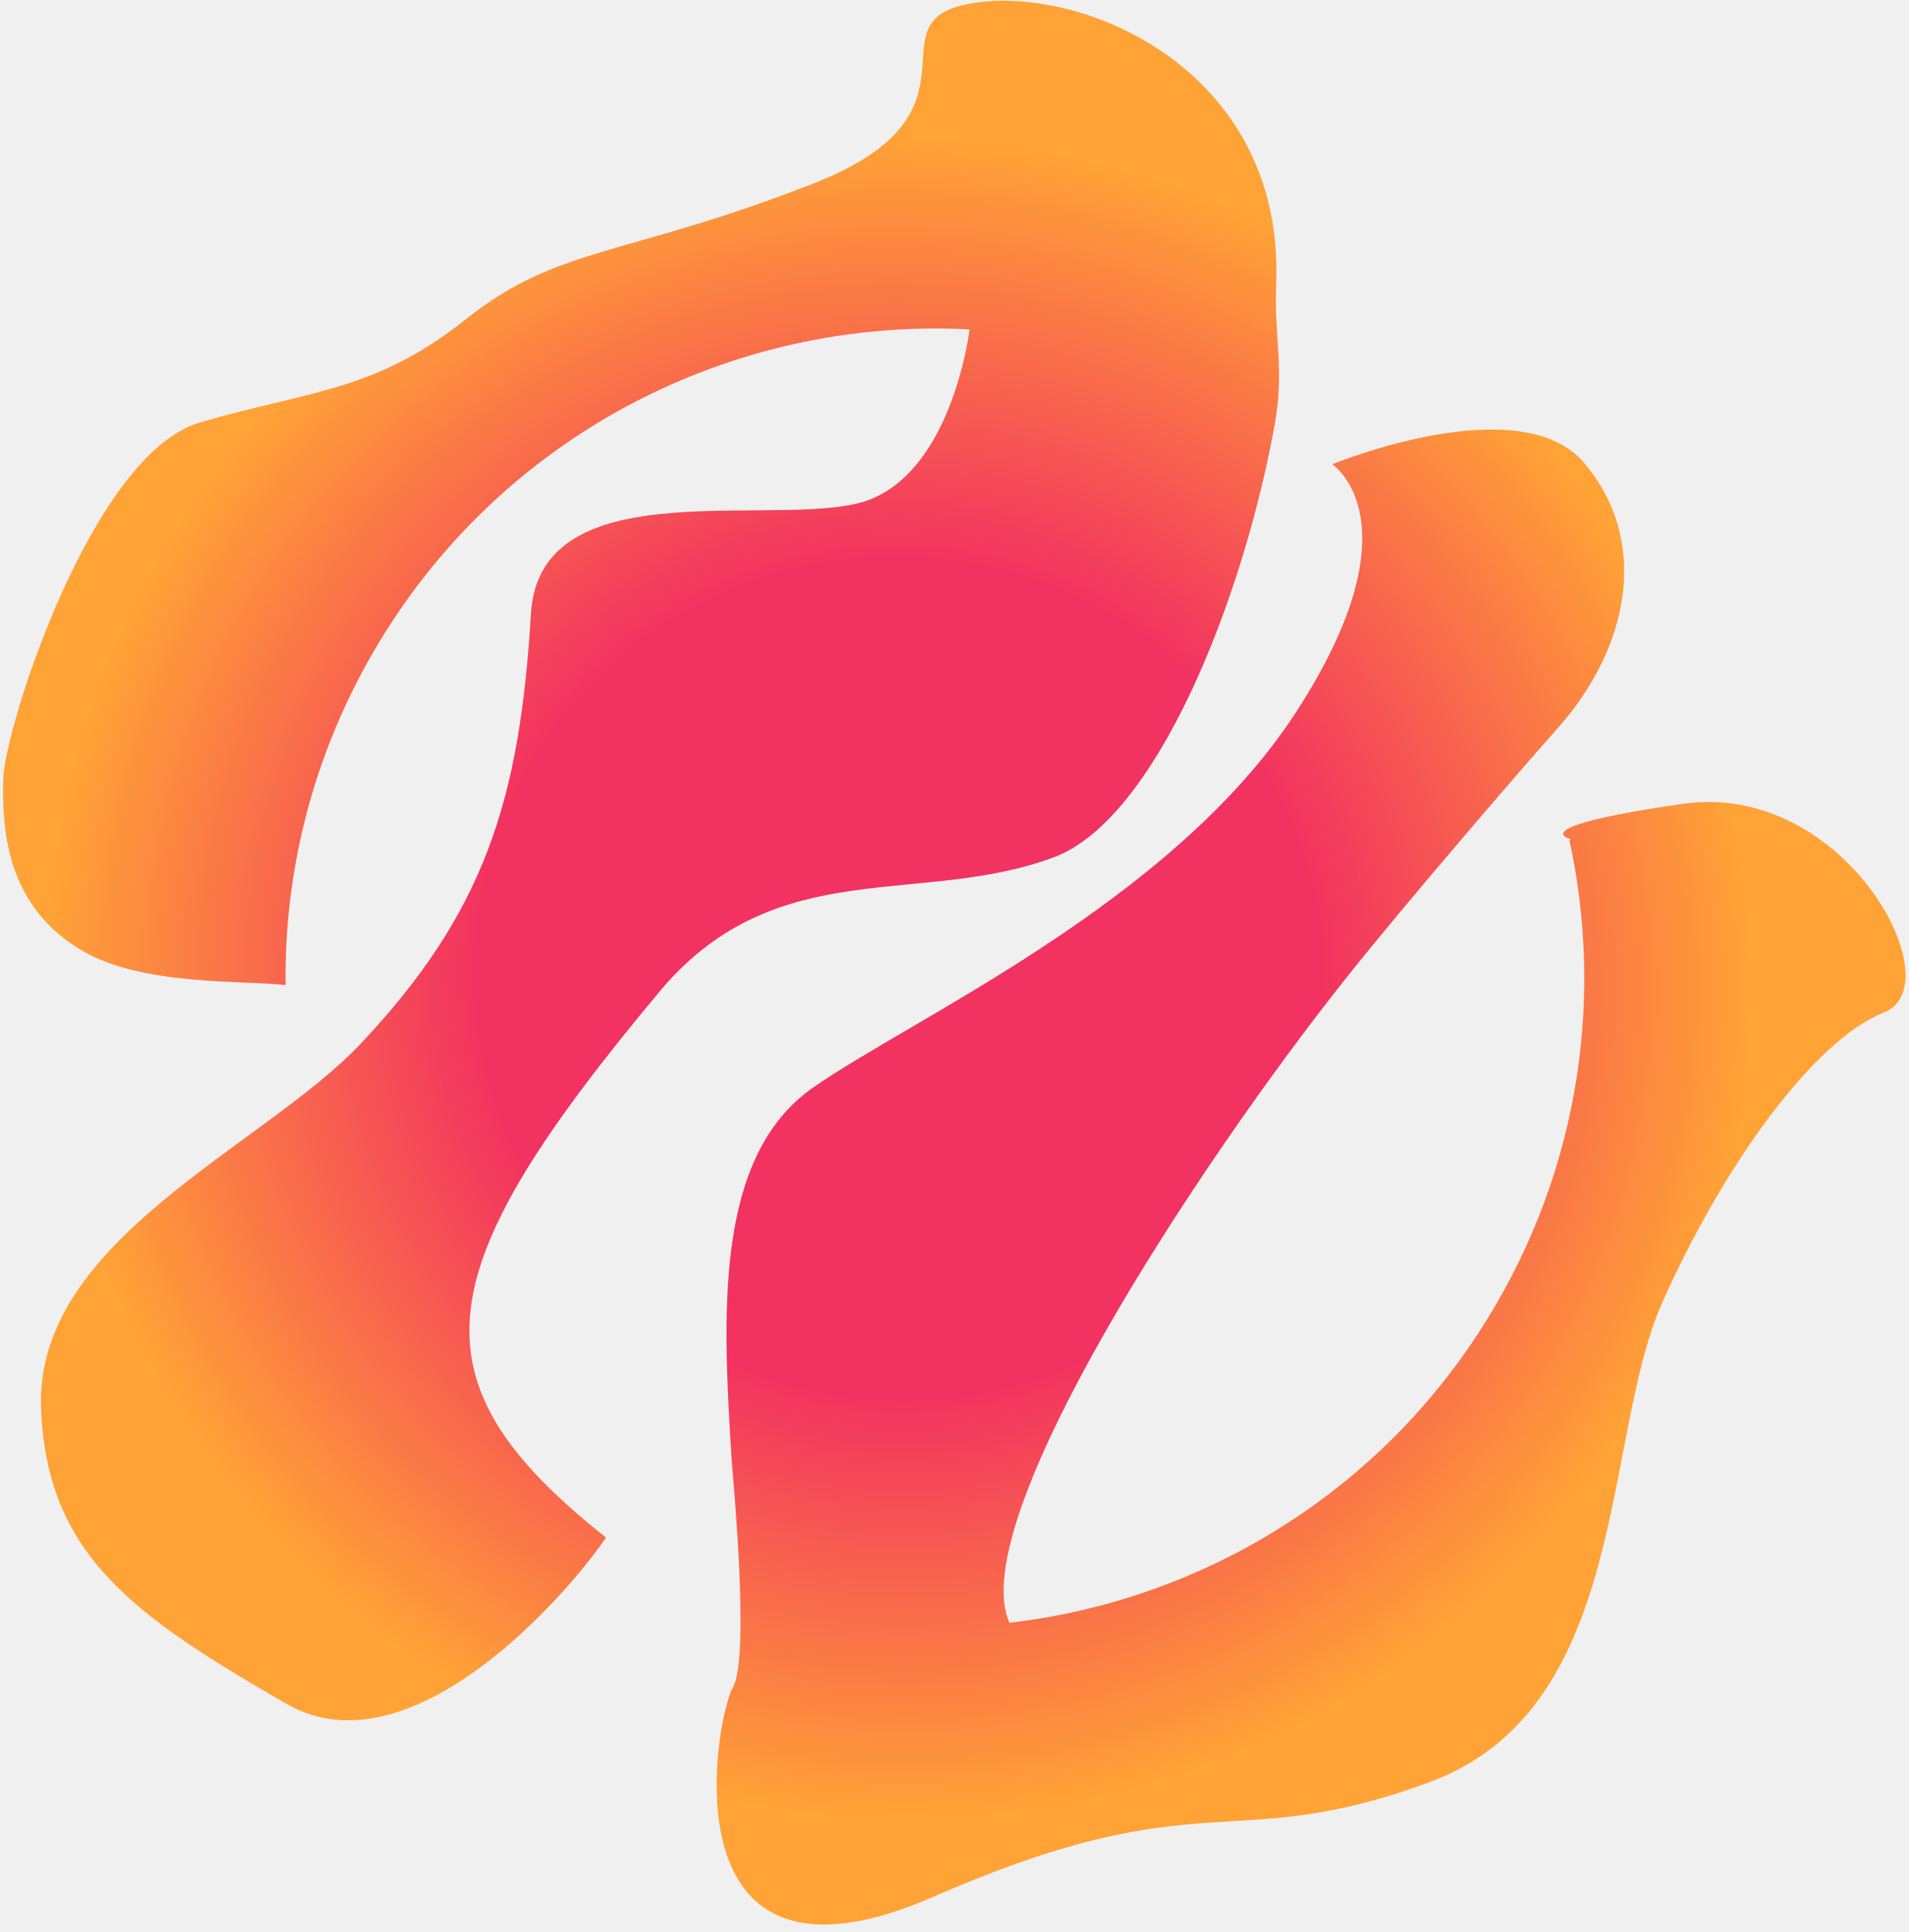
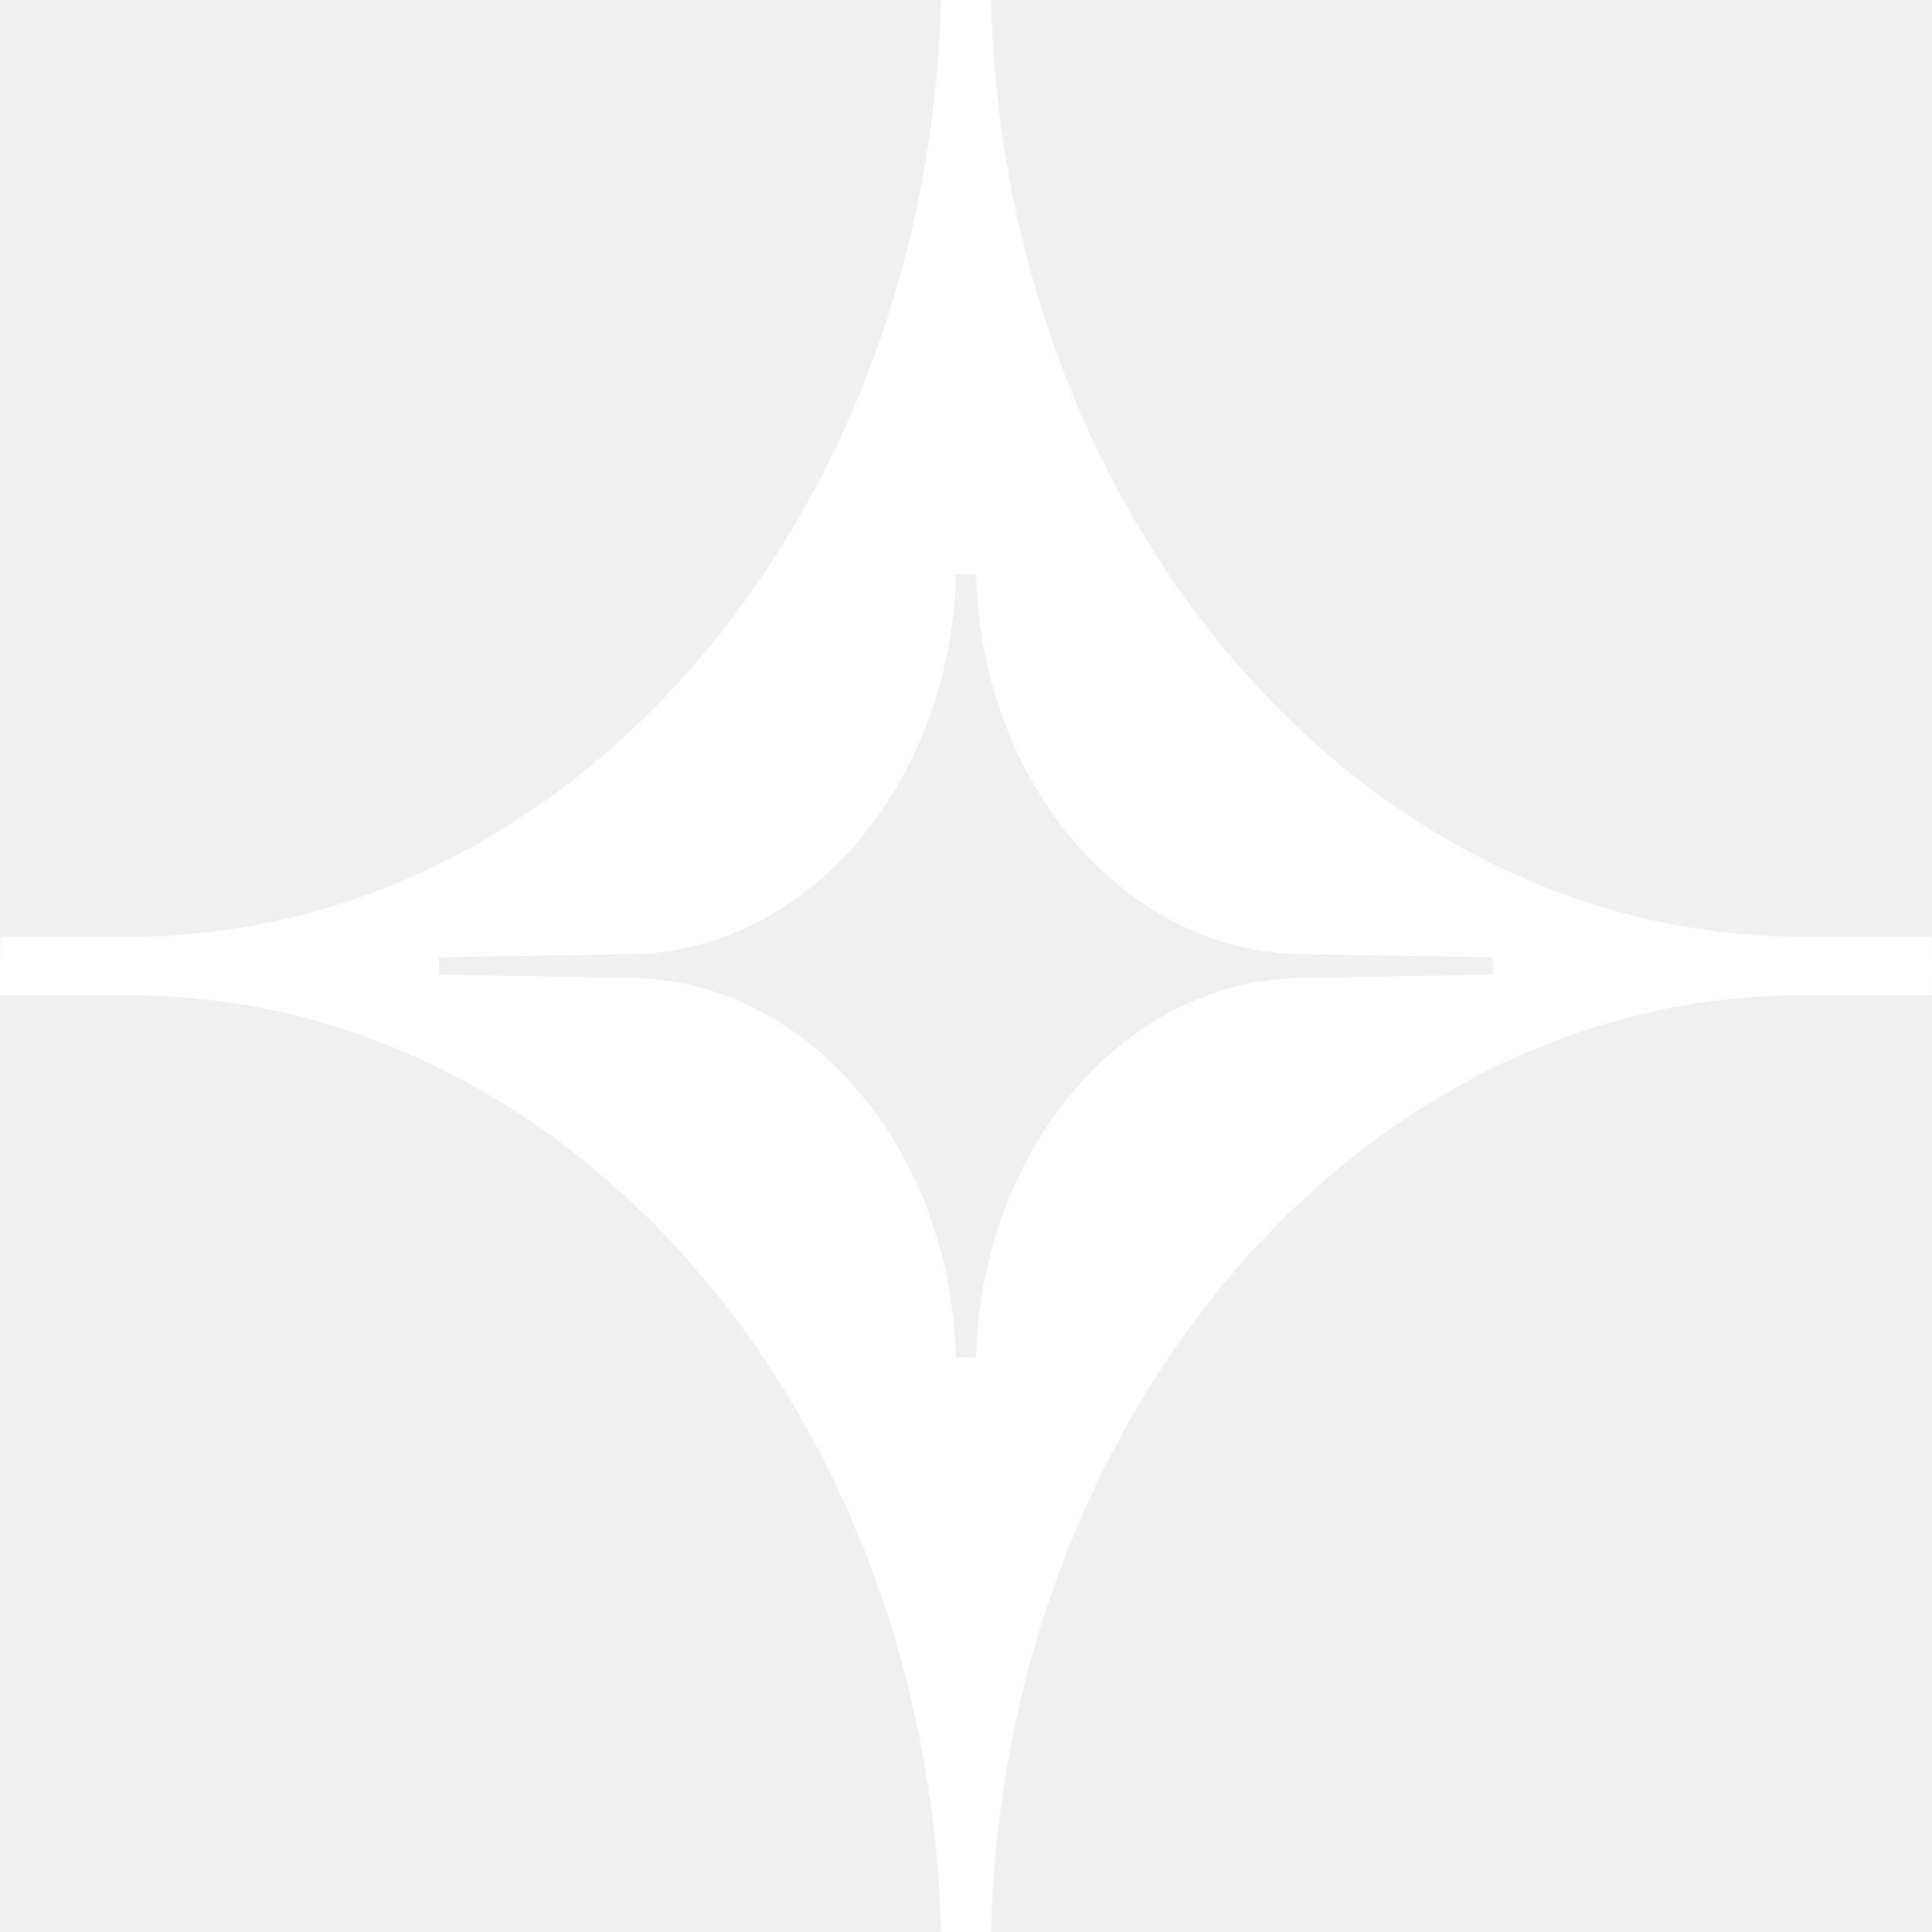
- <svg xmlns="http://www.w3.org/2000/svg" width="244" height="247" viewBox="0 0 244 247" fill="none">
-   <path d="M0.413 99.55C0.262 105.814 0.666 115.862 10.625 121.612C18.465 126.138 31.688 125.299 36.506 125.949C36.33 111.54 39.906 96.897 47.633 83.512C63.783 55.539 93.757 40.523 123.943 42.112C123.943 42.112 121.903 59.419 111.439 63.77C100.976 68.121 69.026 59.283 67.874 78.454C66.437 102.354 61.941 116.628 46.104 133.435C33.626 146.678 4.387 158.529 5.247 180.091C5.996 198.862 17.099 206.563 36.584 217.814C52.56 227.037 72.712 203.615 77.468 196.574C51.975 176.371 54.398 162.502 84.716 126.283C99.579 109.091 117.818 115.95 134.777 109.575C147.695 104.72 158.839 76.99 162.95 54.285C164.237 47.18 162.855 42.901 163.135 36.458C164.309 9.424 139.223 -1.708 124.764 0.336C110.304 2.38 127.741 14.18 103.885 23.5C80.028 32.821 71.371 31.398 59.607 40.773C47.844 50.147 39.457 49.923 25.547 54.017C11.637 58.11 0.565 93.287 0.413 99.55Z" fill="url(#paint0_radial_128_4)" />
-   <path d="M165.682 91.046C181.481 66.681 170.305 59.354 170.305 59.354C170.305 59.354 194.33 49.463 202.539 59.208C210.944 69.186 208.312 82.737 199.163 93.055C193.66 99.261 179.471 115.728 171.918 125.245C153.089 148.972 123.175 194.525 129.048 207.467C130.2 207.333 131.348 207.175 132.491 206.994C156.357 203.201 178.37 189.069 191.394 166.512C202.126 147.923 204.85 126.909 200.638 107.463L200.774 107.264C200.774 107.264 194.305 105.777 215.094 102.769C235.883 99.76 249.772 125.954 240.826 129.45C231.88 132.945 220.268 149.057 212.5 166.512C204.732 183.966 208.326 218.434 182.671 227.871C157.016 237.307 154.066 227.329 119.331 242.493C84.595 257.657 91.432 219.65 93.682 215.753C95.932 211.856 93.62 188.011 93.554 186.975C92.362 168.179 91.256 147.957 103.885 139.082C116.514 130.208 149.884 115.41 165.682 91.046Z" fill="url(#paint1_radial_128_4)" />
-   <defs>
-     <radialGradient id="paint0_radial_128_4" cx="0" cy="0" r="1" gradientUnits="userSpaceOnUse" gradientTransform="translate(115 125) rotate(-150.485) scale(128.465 126.258)">
-       <stop offset="0.421" stop-color="#F23260" />
-       <stop offset="0.851" stop-color="#FFA336" />
-     </radialGradient>
-     <radialGradient id="paint1_radial_128_4" cx="0" cy="0" r="1" gradientUnits="userSpaceOnUse" gradientTransform="translate(115 125) rotate(-150.485) scale(128.465 126.258)">
-       <stop offset="0.421" stop-color="#F23260" />
-       <stop offset="0.851" stop-color="#FFA336" />
-     </radialGradient>
-   </defs>
+ <svg xmlns="http://www.w3.org/2000/svg" width="44" height="44" viewBox="0 0 44 44" fill="none">
+   <path fill-rule="evenodd" clip-rule="evenodd" d="M-4.80549e-06 22.667L2.95 22.667C12.974 22.667 21.135 32.158 21.431 44L22.569 44C22.865 32.158 31.026 22.667 41.05 22.667L43.992 22.667C43.997 22.445 44 22.223 44 22C44 21.777 43.997 21.555 43.992 21.333L41.05 21.333C31.026 21.333 22.865 11.842 22.569 -6.59318e-06L21.431 -8.6159e-06C21.135 11.842 12.974 21.333 2.95 21.333L0.008 21.333L-4.80549e-06 22.667ZM10 22.198L14.284 22.27C18.344 22.27 21.65 26.118 21.77 30.919L22.23 30.919C22.35 26.118 25.656 22.27 29.716 22.27L34 22.198C34.001 22.142 34.001 22.114 34.001 22.078C34 22.057 34 22.034 34 22C34 21.966 34 21.943 34.001 21.922C34.001 21.886 34.001 21.858 34 21.802L29.716 21.73C25.656 21.73 22.35 17.882 22.23 13.081L21.77 13.081C21.65 17.882 18.344 21.73 14.284 21.73L10 21.802L10 22.198Z" fill="white" />
</svg>
